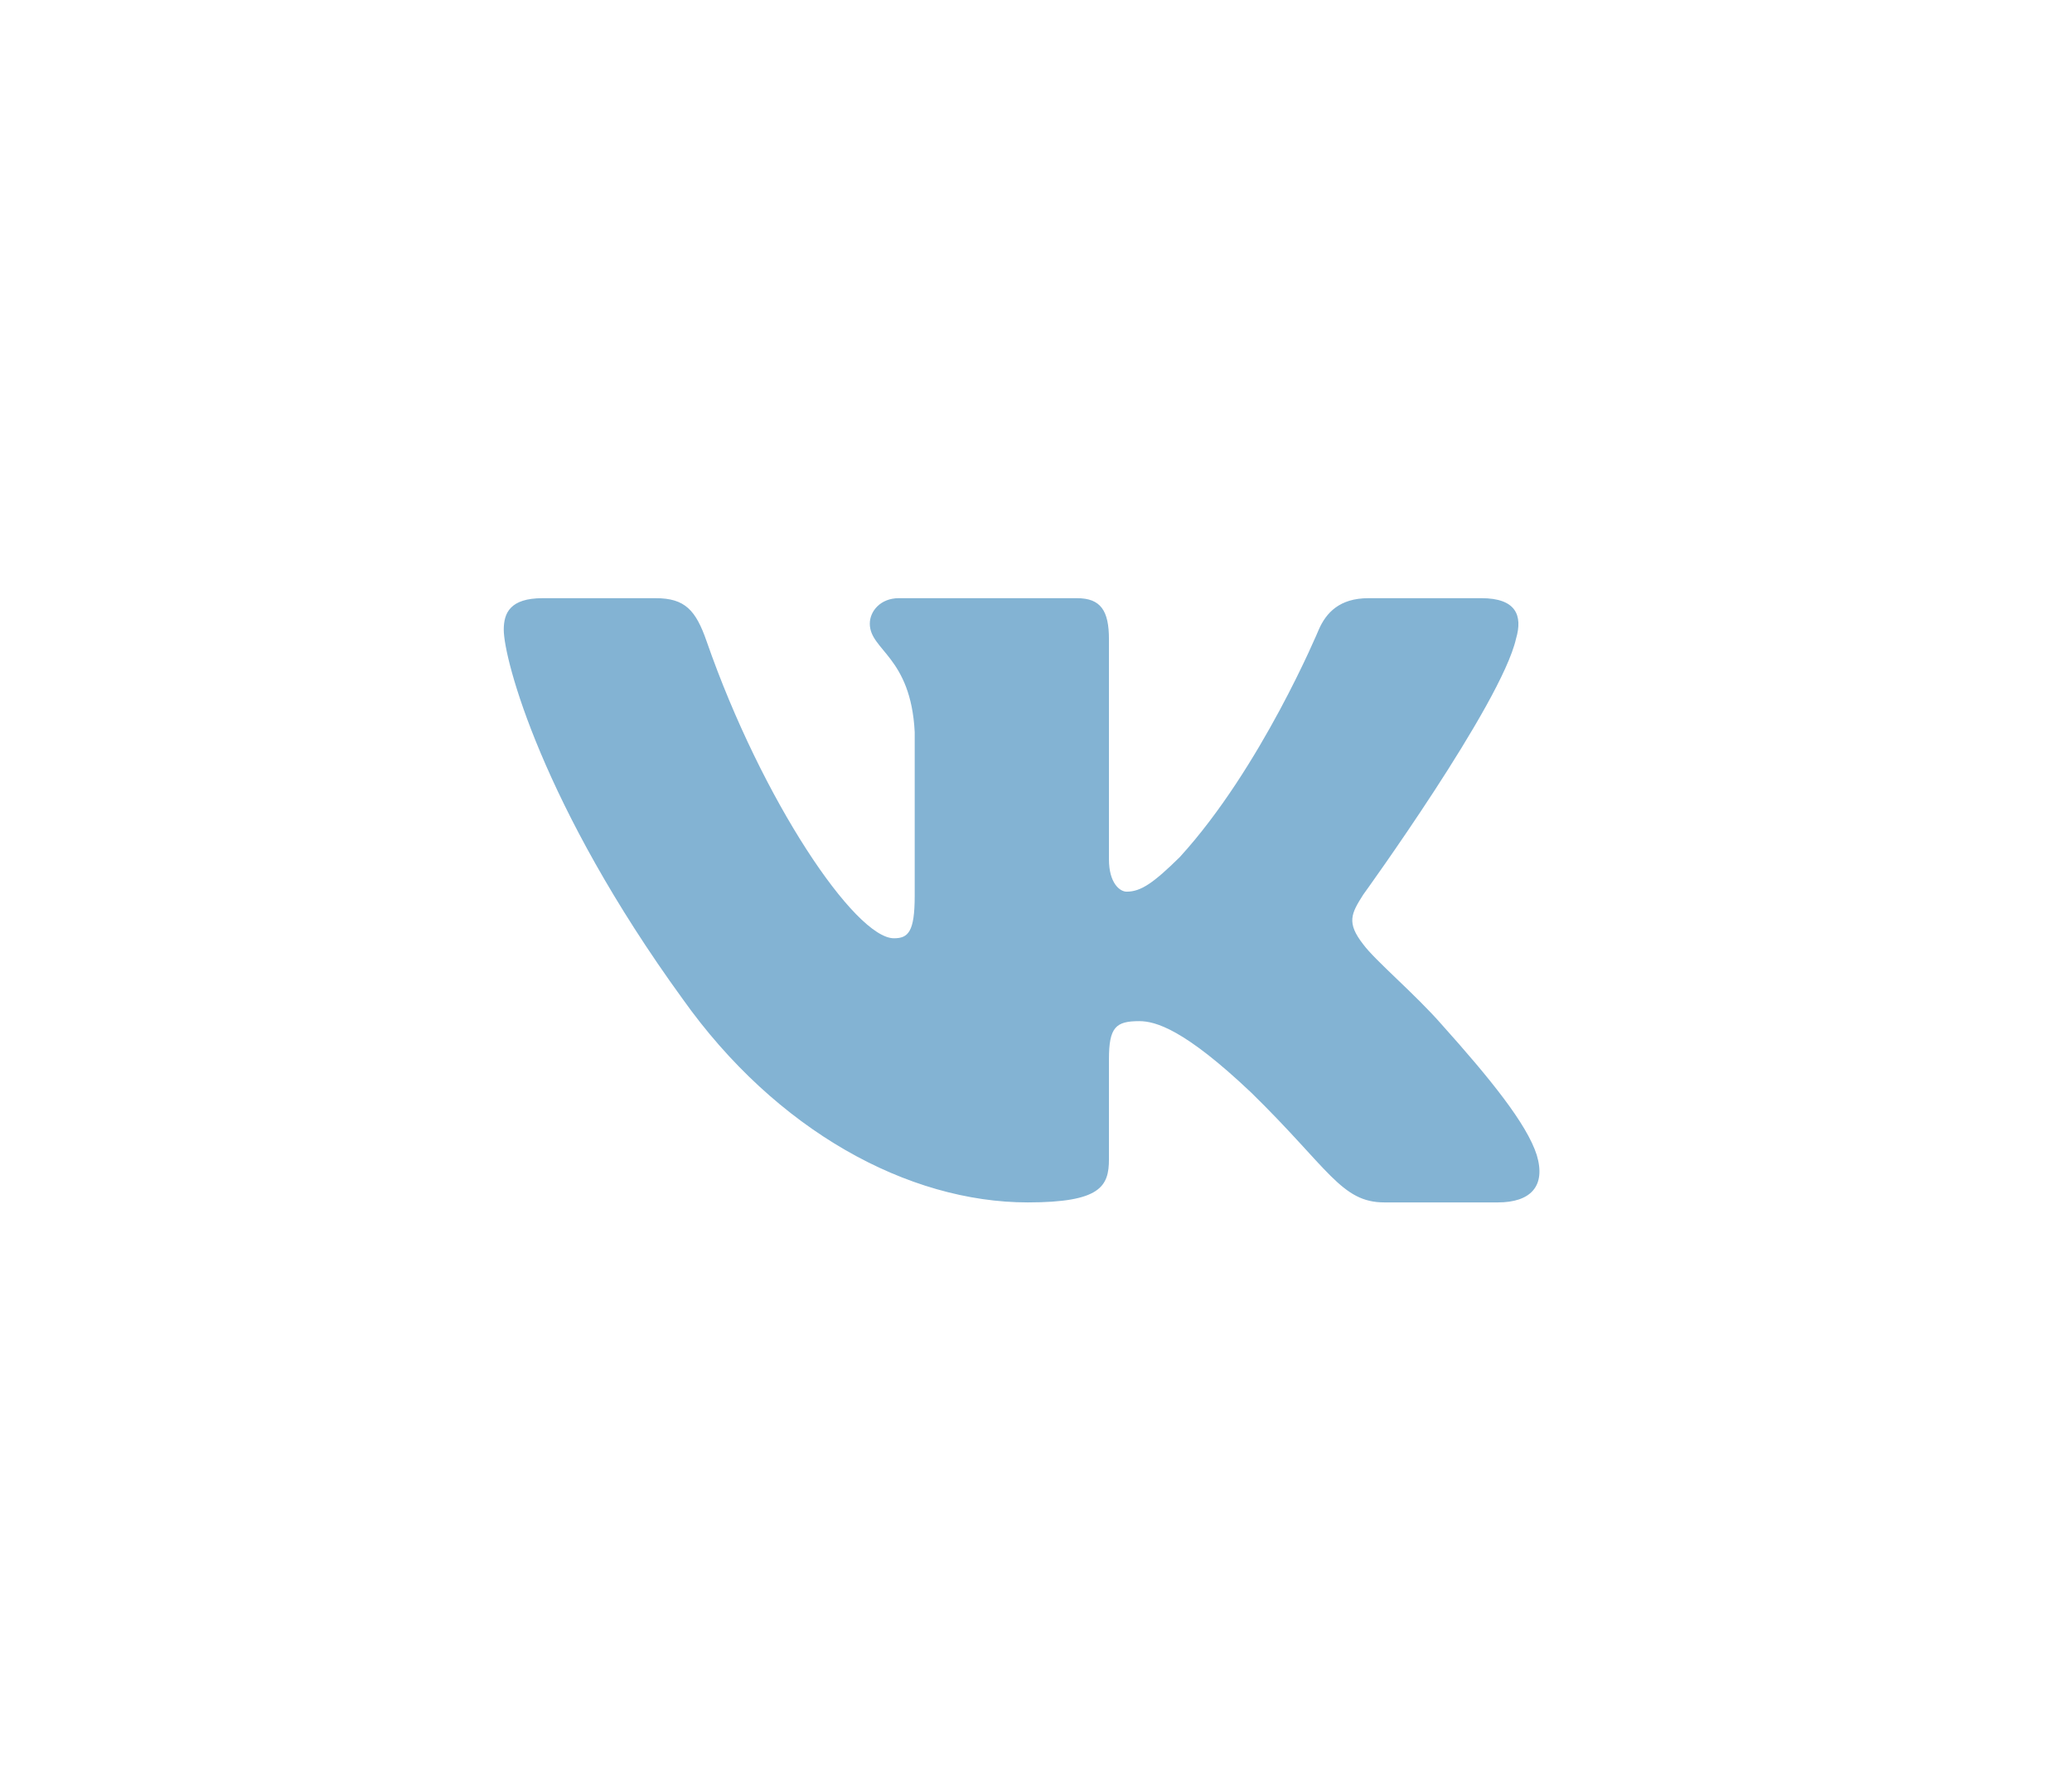
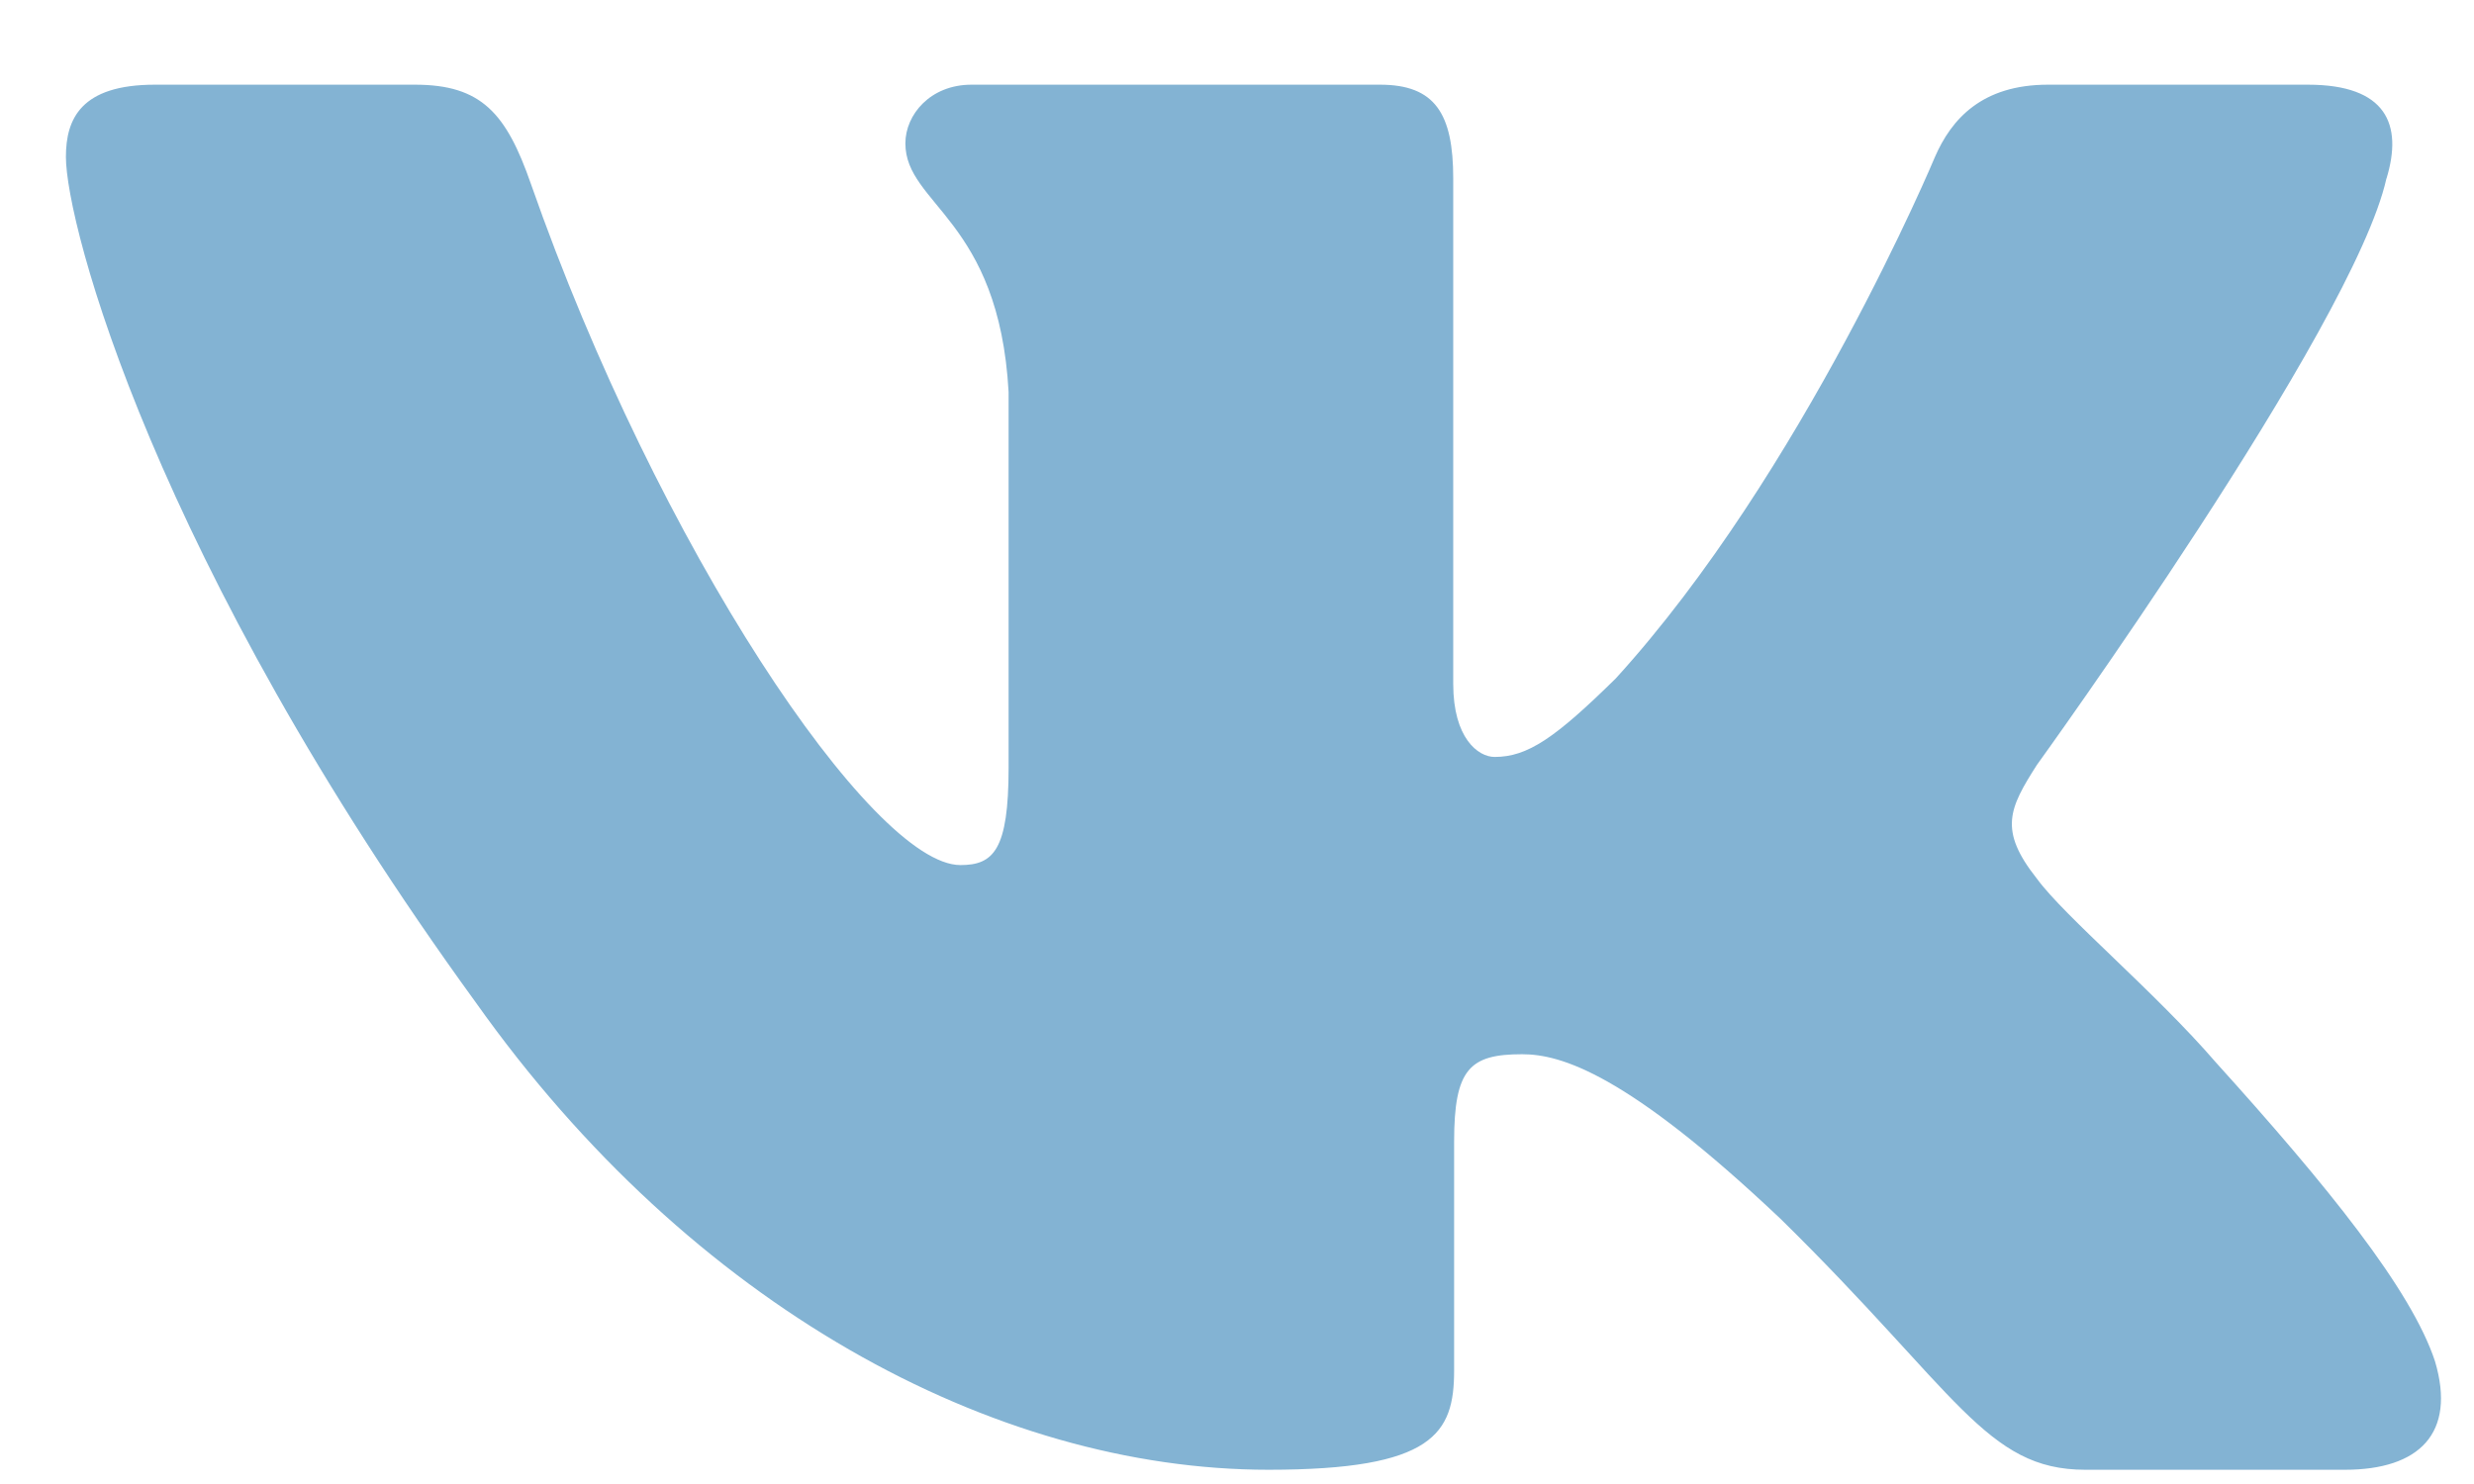
- <svg xmlns="http://www.w3.org/2000/svg" width="48" height="41" fill="none">
-   <path fill-rule="evenodd" clip-rule="evenodd" d="M35.12 14.8c.16-.54 0-.94-.8-.94H31.7c-.67 0-.98.34-1.15.73 0 0-1.33 3.2-3.22 5.27-.61.6-.9.8-1.23.8-.16 0-.41-.2-.41-.75v-5.1c0-.66-.19-.95-.74-.95h-4.13c-.42 0-.67.3-.67.59 0 .62.95.76 1.04 2.51v3.8c0 .83-.15.98-.48.98-.9 0-3.06-3.2-4.34-6.88-.25-.72-.5-1-1.18-1h-2.62c-.75 0-.9.34-.9.73 0 .68.89 4.07 4.14 8.55 2.17 3.06 5.23 4.72 8 4.72 1.68 0 1.88-.37 1.88-1v-2.32c0-.74.16-.88.7-.88.38 0 1.05.19 2.6 1.66 1.79 1.75 2.08 2.54 3.08 2.54h2.63c.75 0 1.12-.37.9-1.1-.23-.72-1.08-1.77-2.2-3.02-.62-.71-1.54-1.48-1.82-1.86-.39-.5-.28-.71 0-1.15 0 0 3.2-4.42 3.54-5.93Z" fill="#83B3D3" />
+ <svg xmlns="http://www.w3.org/2000/svg" width="25" height="15" viewBox="0 0 25 15" fill="none">
+   <path fill-rule="evenodd" clip-rule="evenodd" d="M24.116 1.804C24.282 1.258 24.116 0.856 23.321 0.856H20.696C20.028 0.856 19.72 1.203 19.553 1.586C19.553 1.586 18.218 4.782 16.327 6.858C15.715 7.46 15.437 7.651 15.103 7.651C14.936 7.651 14.685 7.46 14.685 6.913V1.804C14.685 1.148 14.501 0.856 13.945 0.856H9.817C9.4 0.856 9.149 1.16 9.149 1.449C9.149 2.07 10.095 2.214 10.192 3.962V7.76C10.192 8.593 10.039 8.744 9.705 8.744C8.815 8.744 6.65 5.533 5.365 1.859C5.116 1.144 4.864 0.856 4.193 0.856H1.566C0.816 0.856 0.666 1.203 0.666 1.586C0.666 2.268 1.556 5.656 4.811 10.137C6.981 13.197 10.036 14.856 12.819 14.856C14.488 14.856 14.694 14.488 14.694 13.853V11.54C14.694 10.803 14.852 10.656 15.381 10.656C15.771 10.656 16.438 10.848 17.996 12.323C19.776 14.072 20.069 14.856 21.071 14.856H23.696C24.446 14.856 24.822 14.488 24.606 13.76C24.368 13.036 23.518 11.985 22.391 10.738C21.779 10.028 20.861 9.263 20.582 8.88C20.193 8.389 20.304 8.17 20.582 7.733C20.582 7.733 23.782 3.307 24.115 1.804H24.116Z" fill="#83B3D3" />
</svg>
